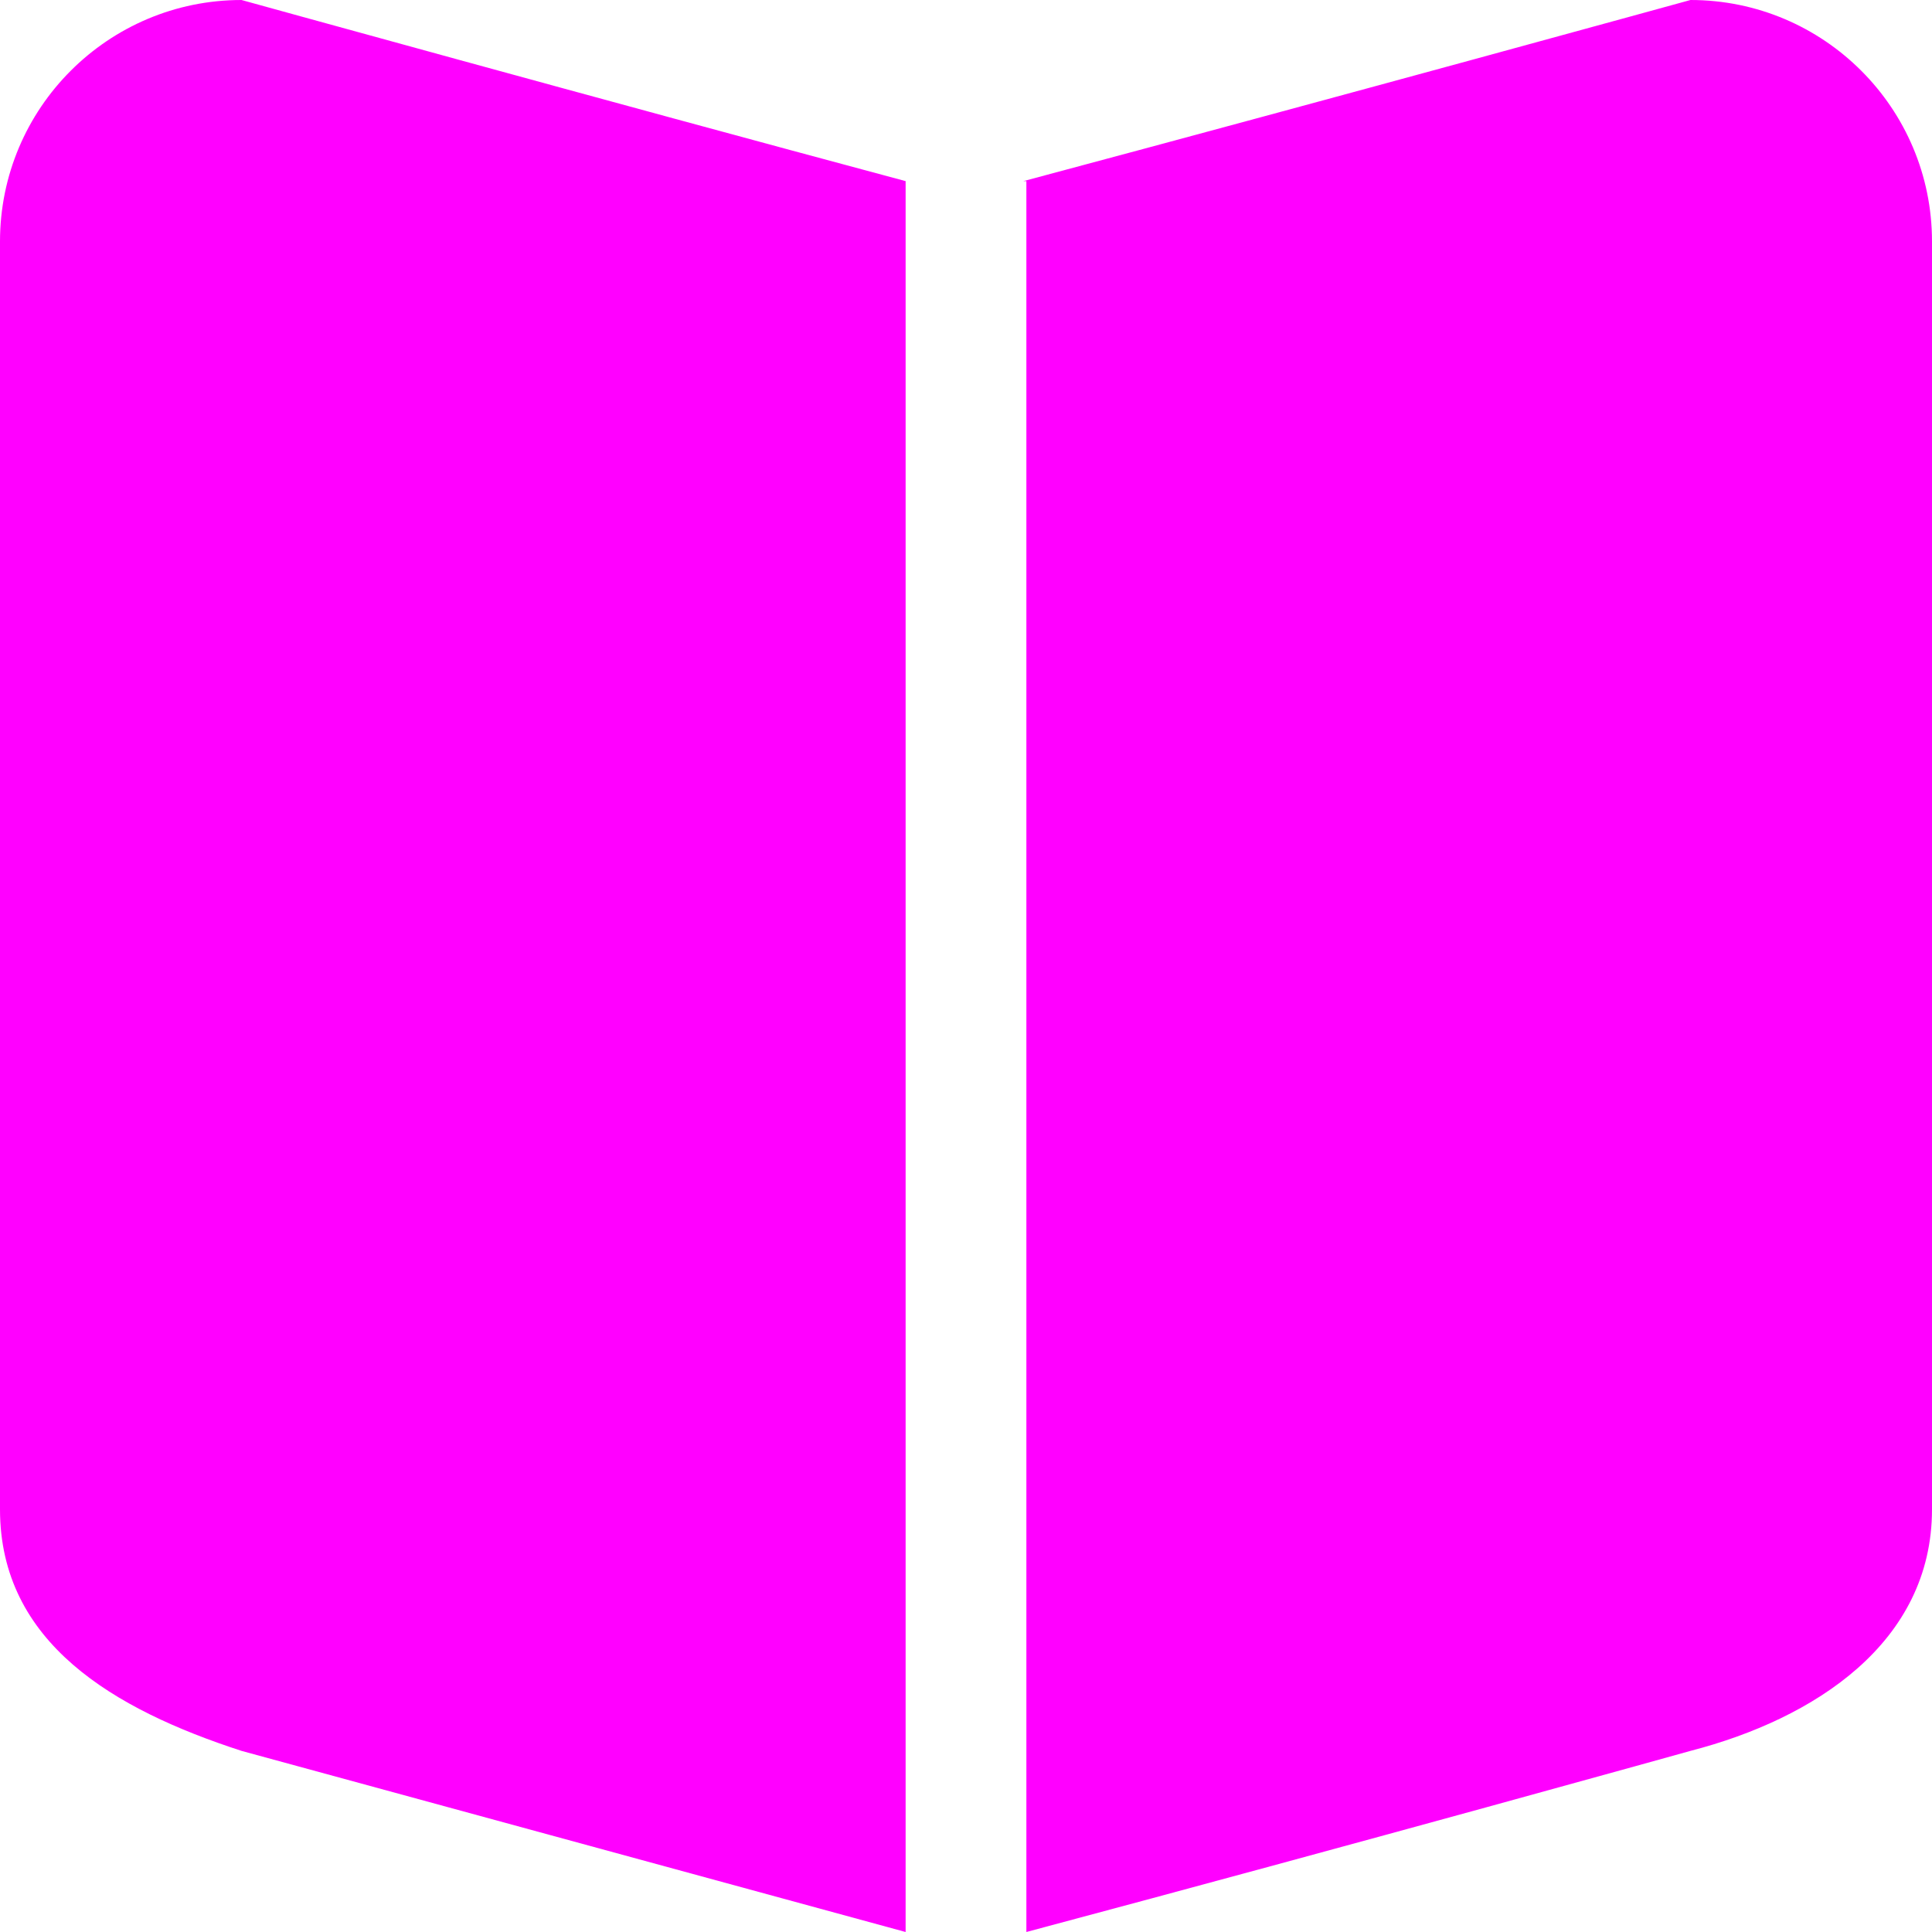
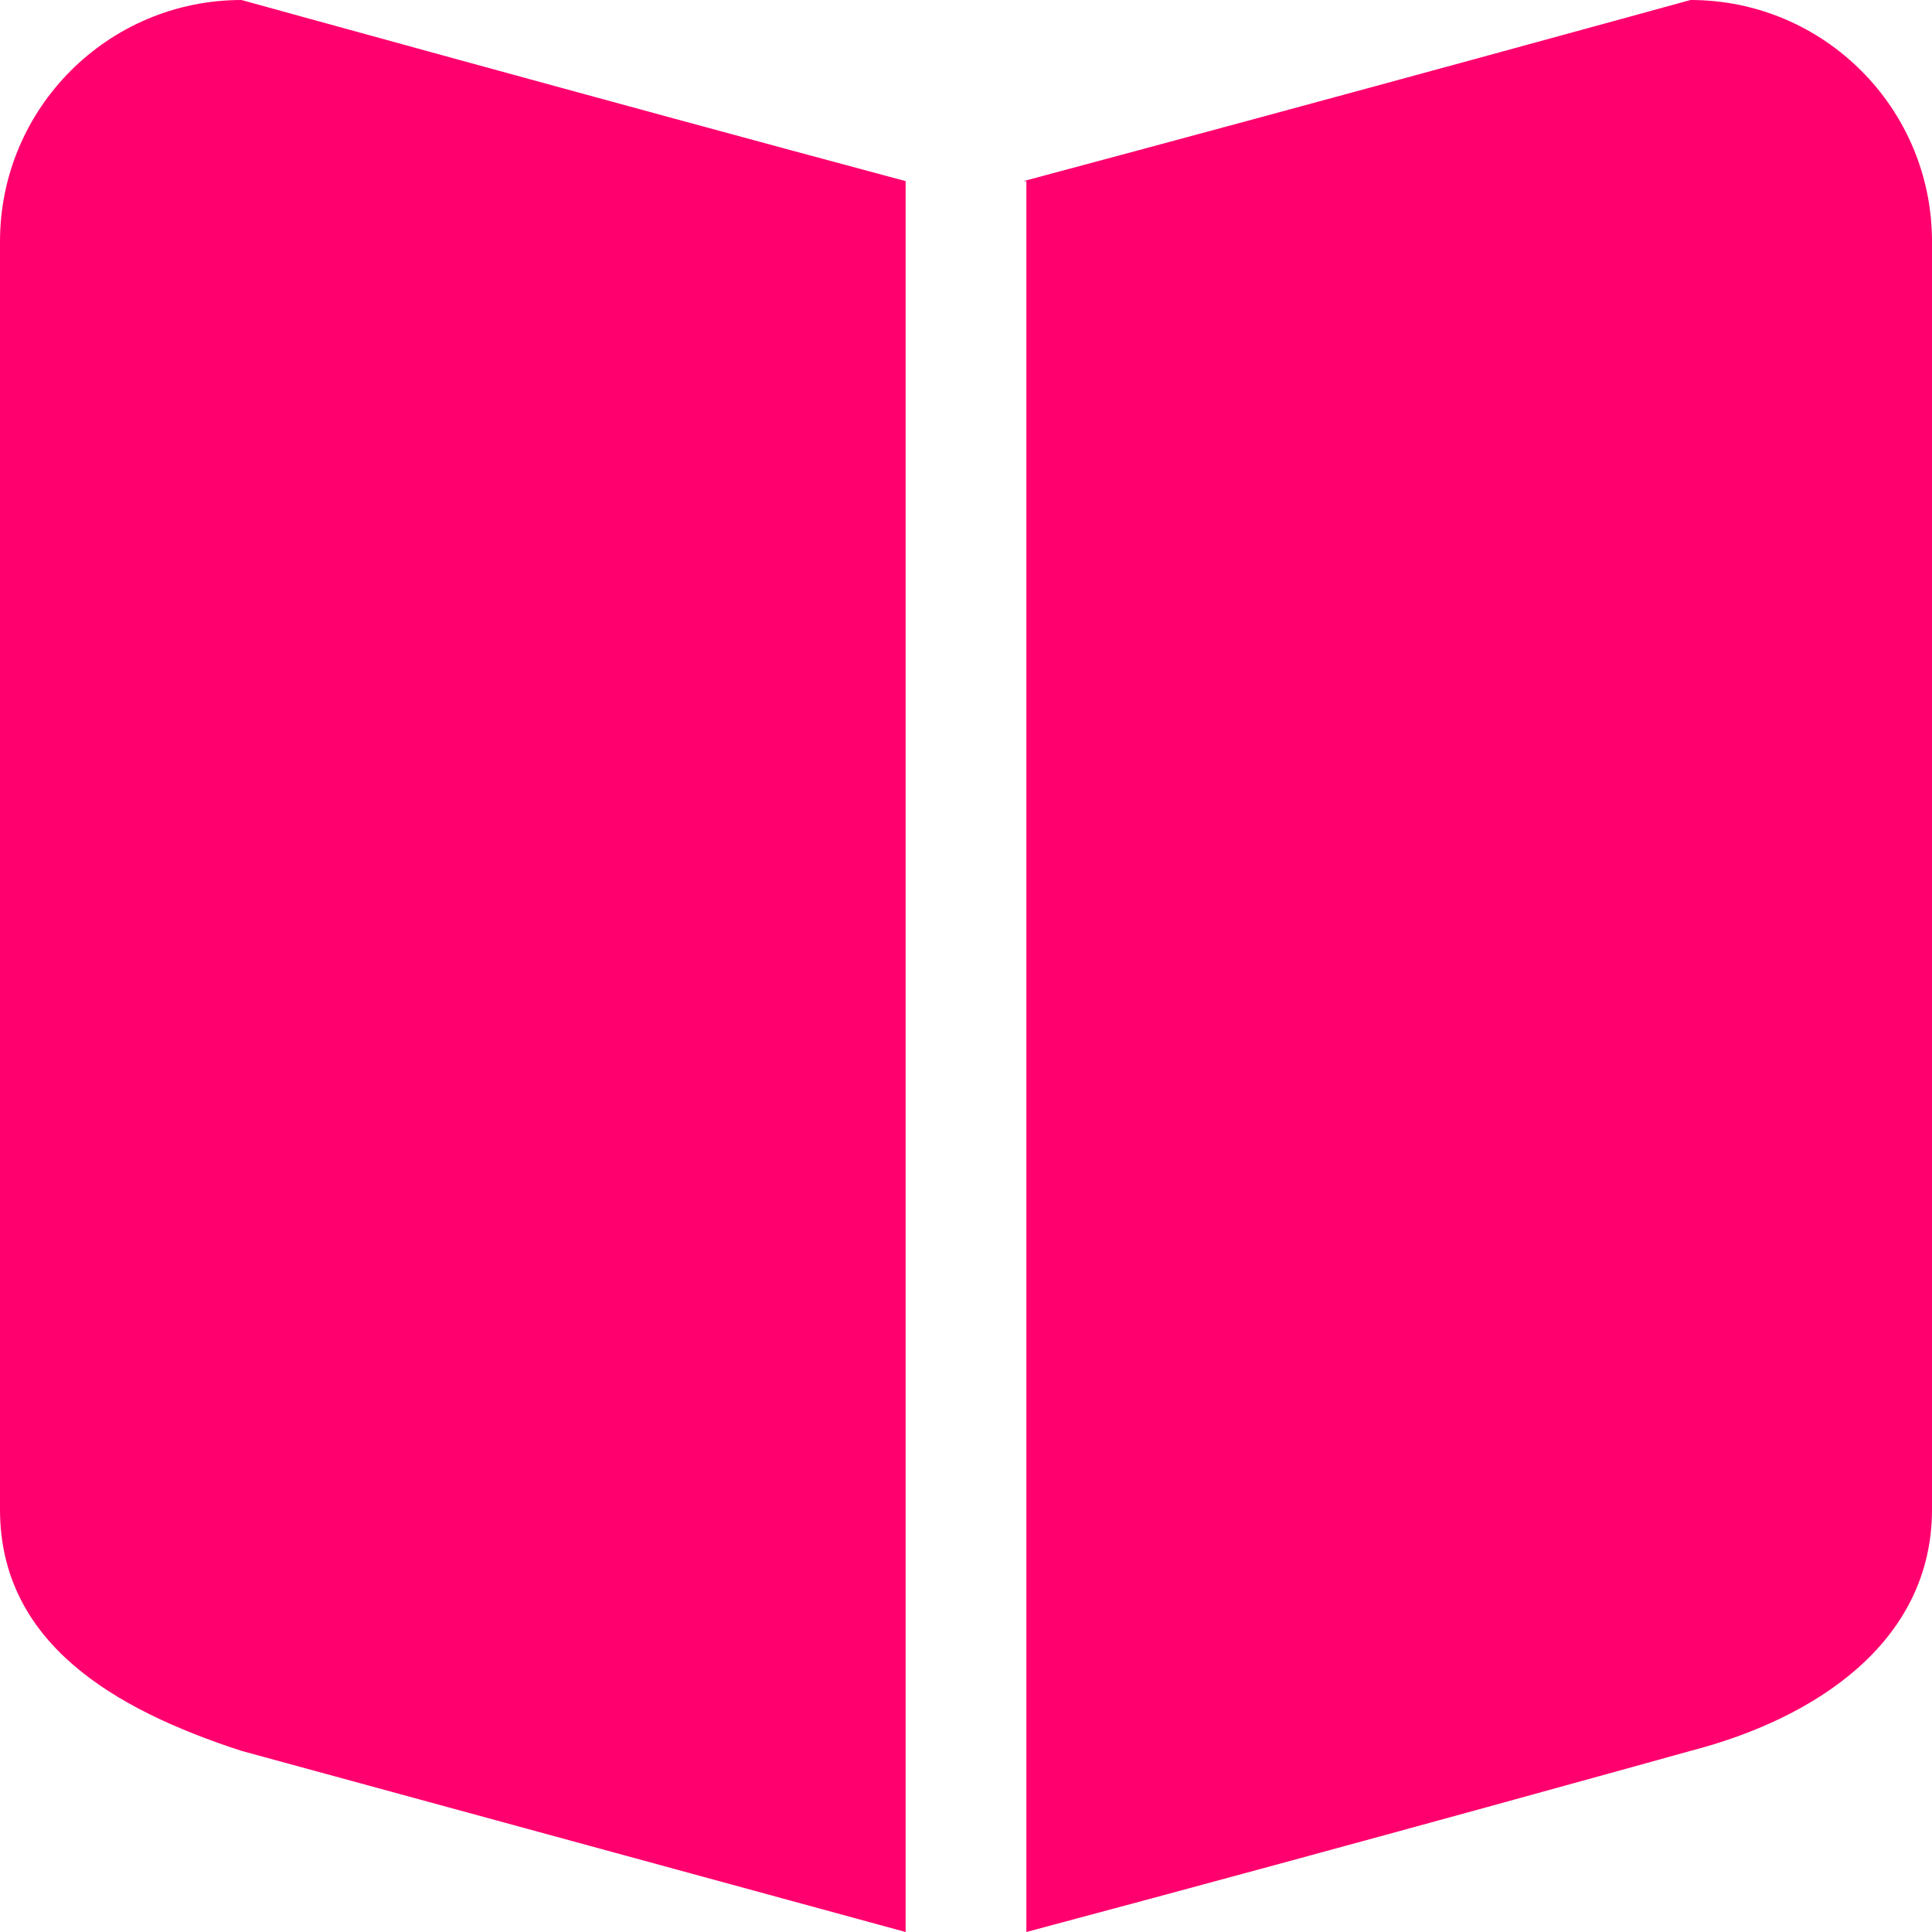
<svg xmlns="http://www.w3.org/2000/svg" width="800px" height="800px" viewBox="0 0 32 32" version="1.1">
  <defs>

</defs>
  <g id="Page-1" stroke="none" stroke-width="1" fill="none" fill-rule="evenodd">
-     <g id="Icon-Set-Filled" transform="translate(-414, -101)" fill="magenta">
+     <g id="Icon-Set-Filled" transform="translate(-414, -101)" fill="#ff006e">
      <path d="M418,101 C415.791,101 414,102.791 414,105 L414,126 C414,128.209 415.885,129.313 418,130 L429,133 L429,104 C423.988,102.656 418,101 418,101 L418,101 Z M442,101 C442,101 436.212,102.594 430.951,104 L431,104 L431,133 C436.617,131.501 442,130 442,130 C444.053,129.469 446,128.209 446,126 L446,105 C446,102.791 444.209,101 442,101 L442,101 Z" id="book-album">

</path>
    </g>
  </g>
</svg>
